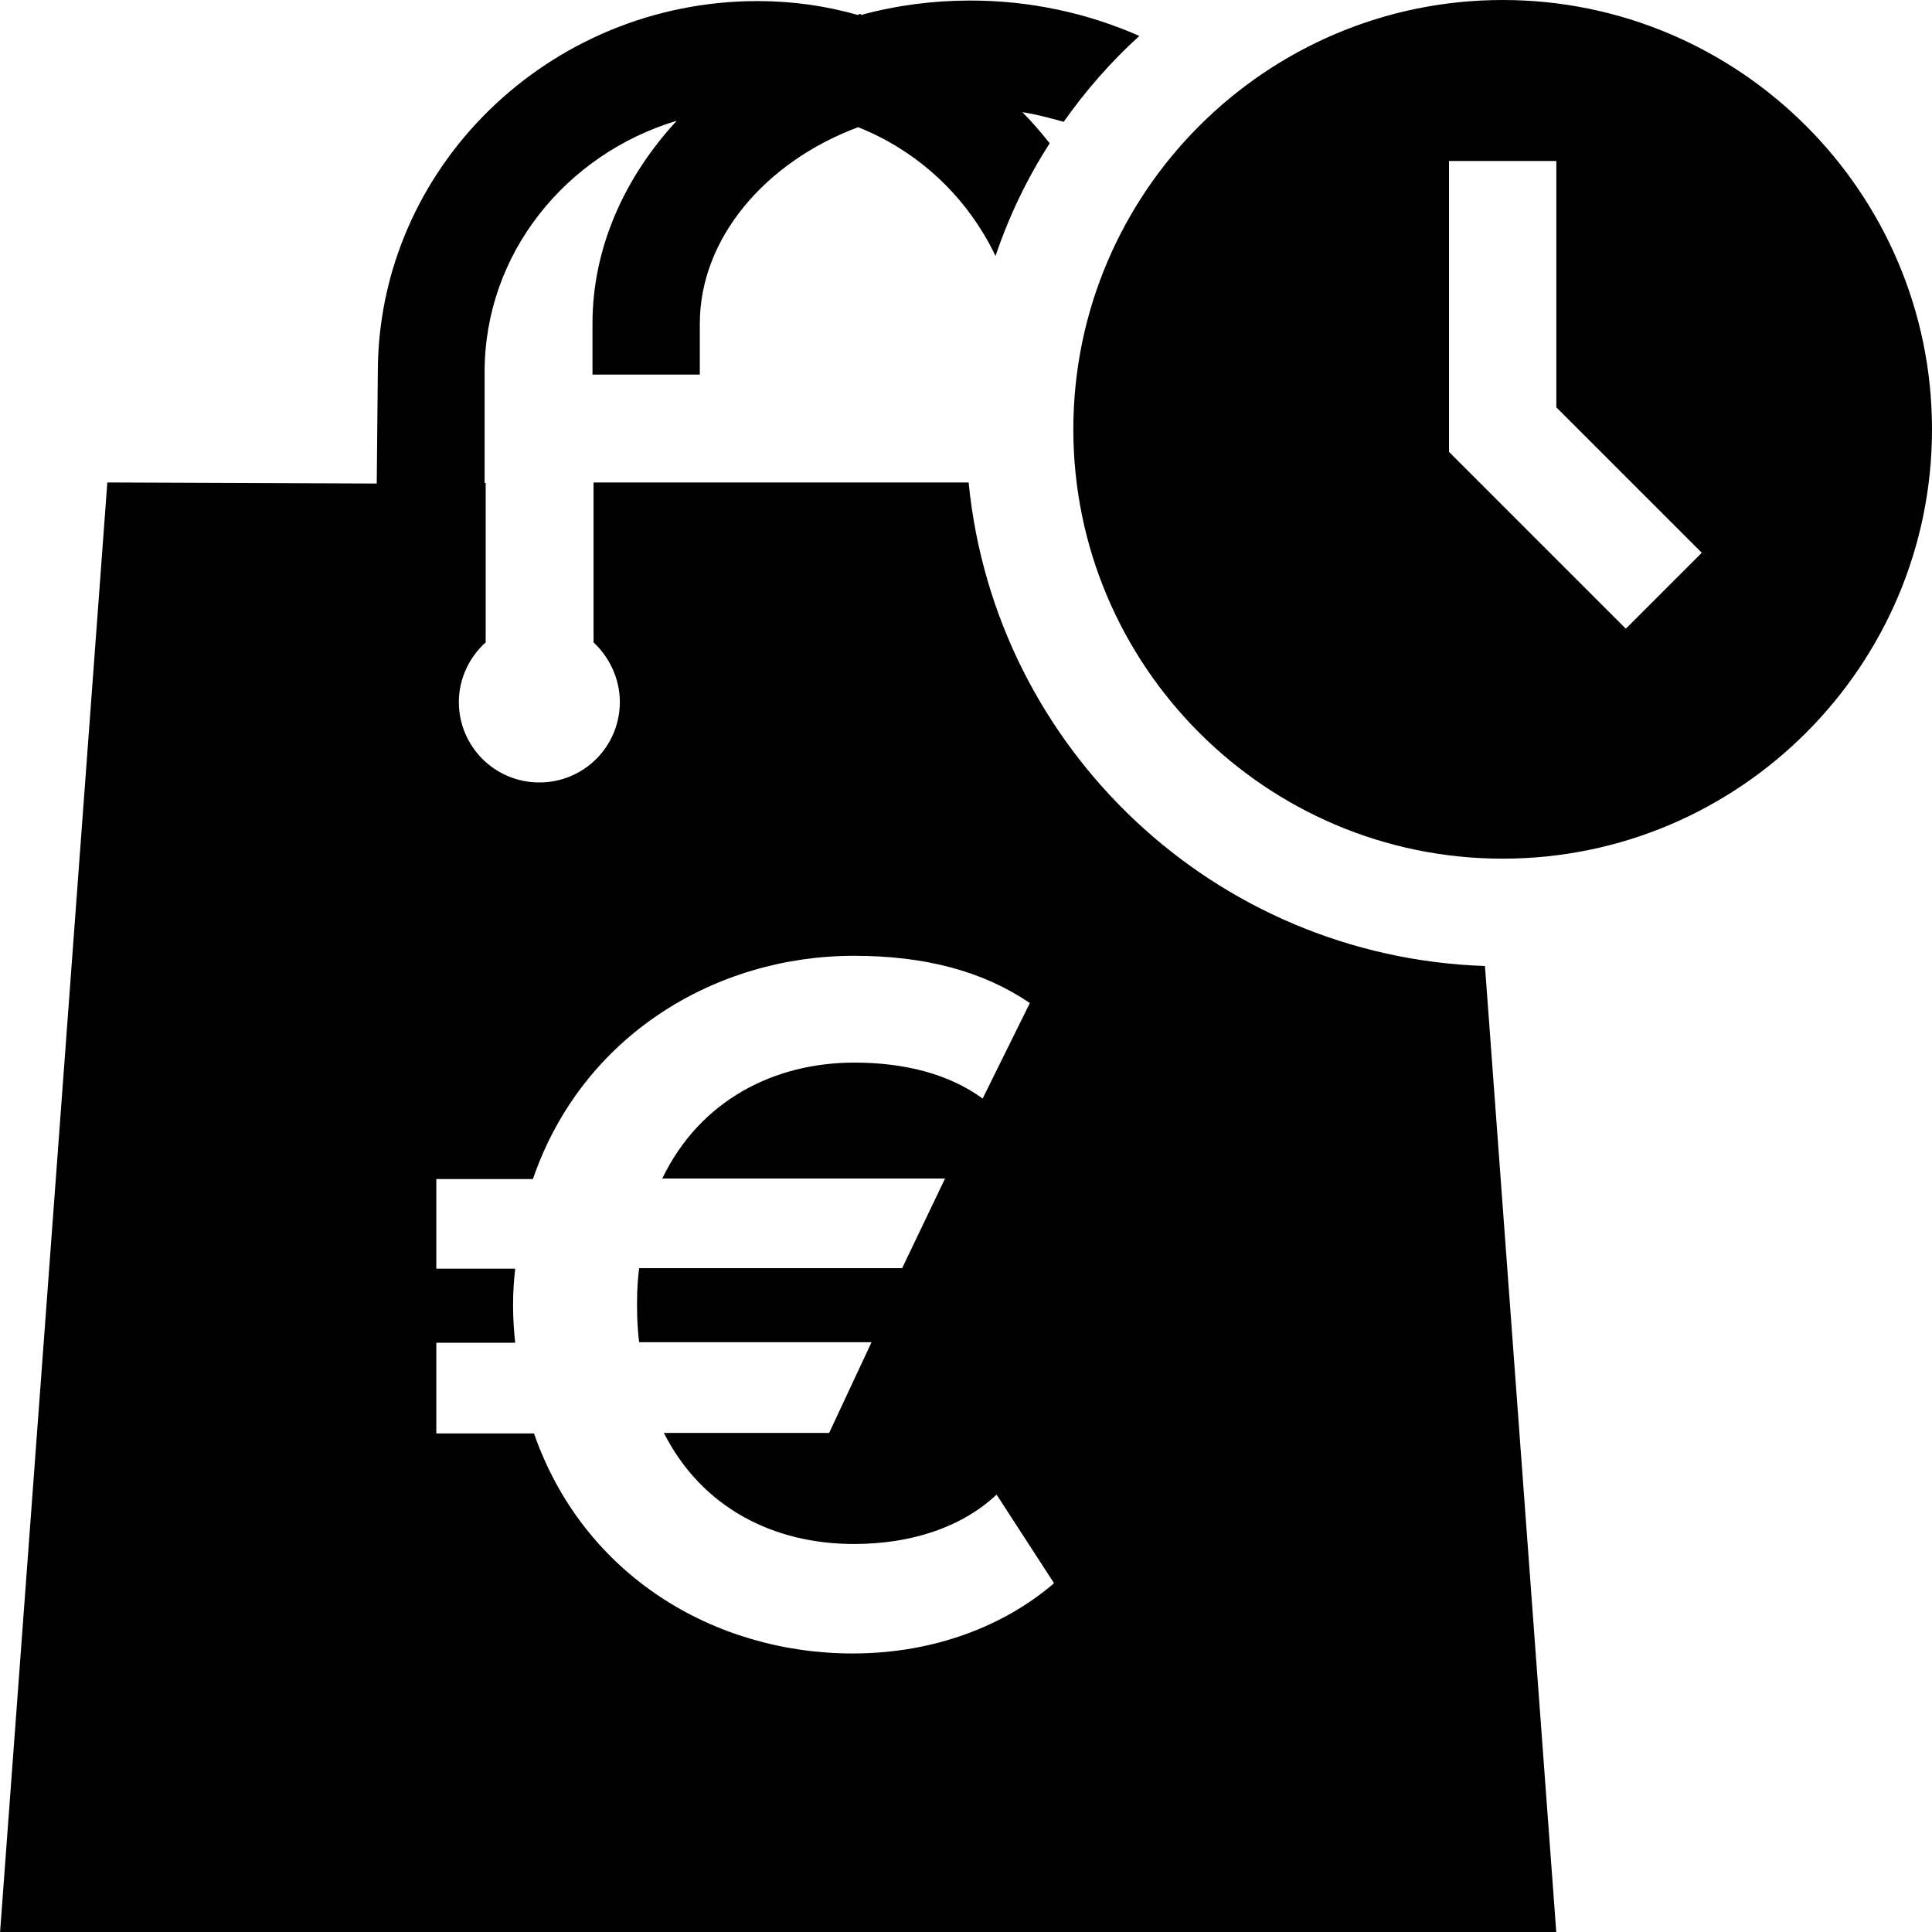
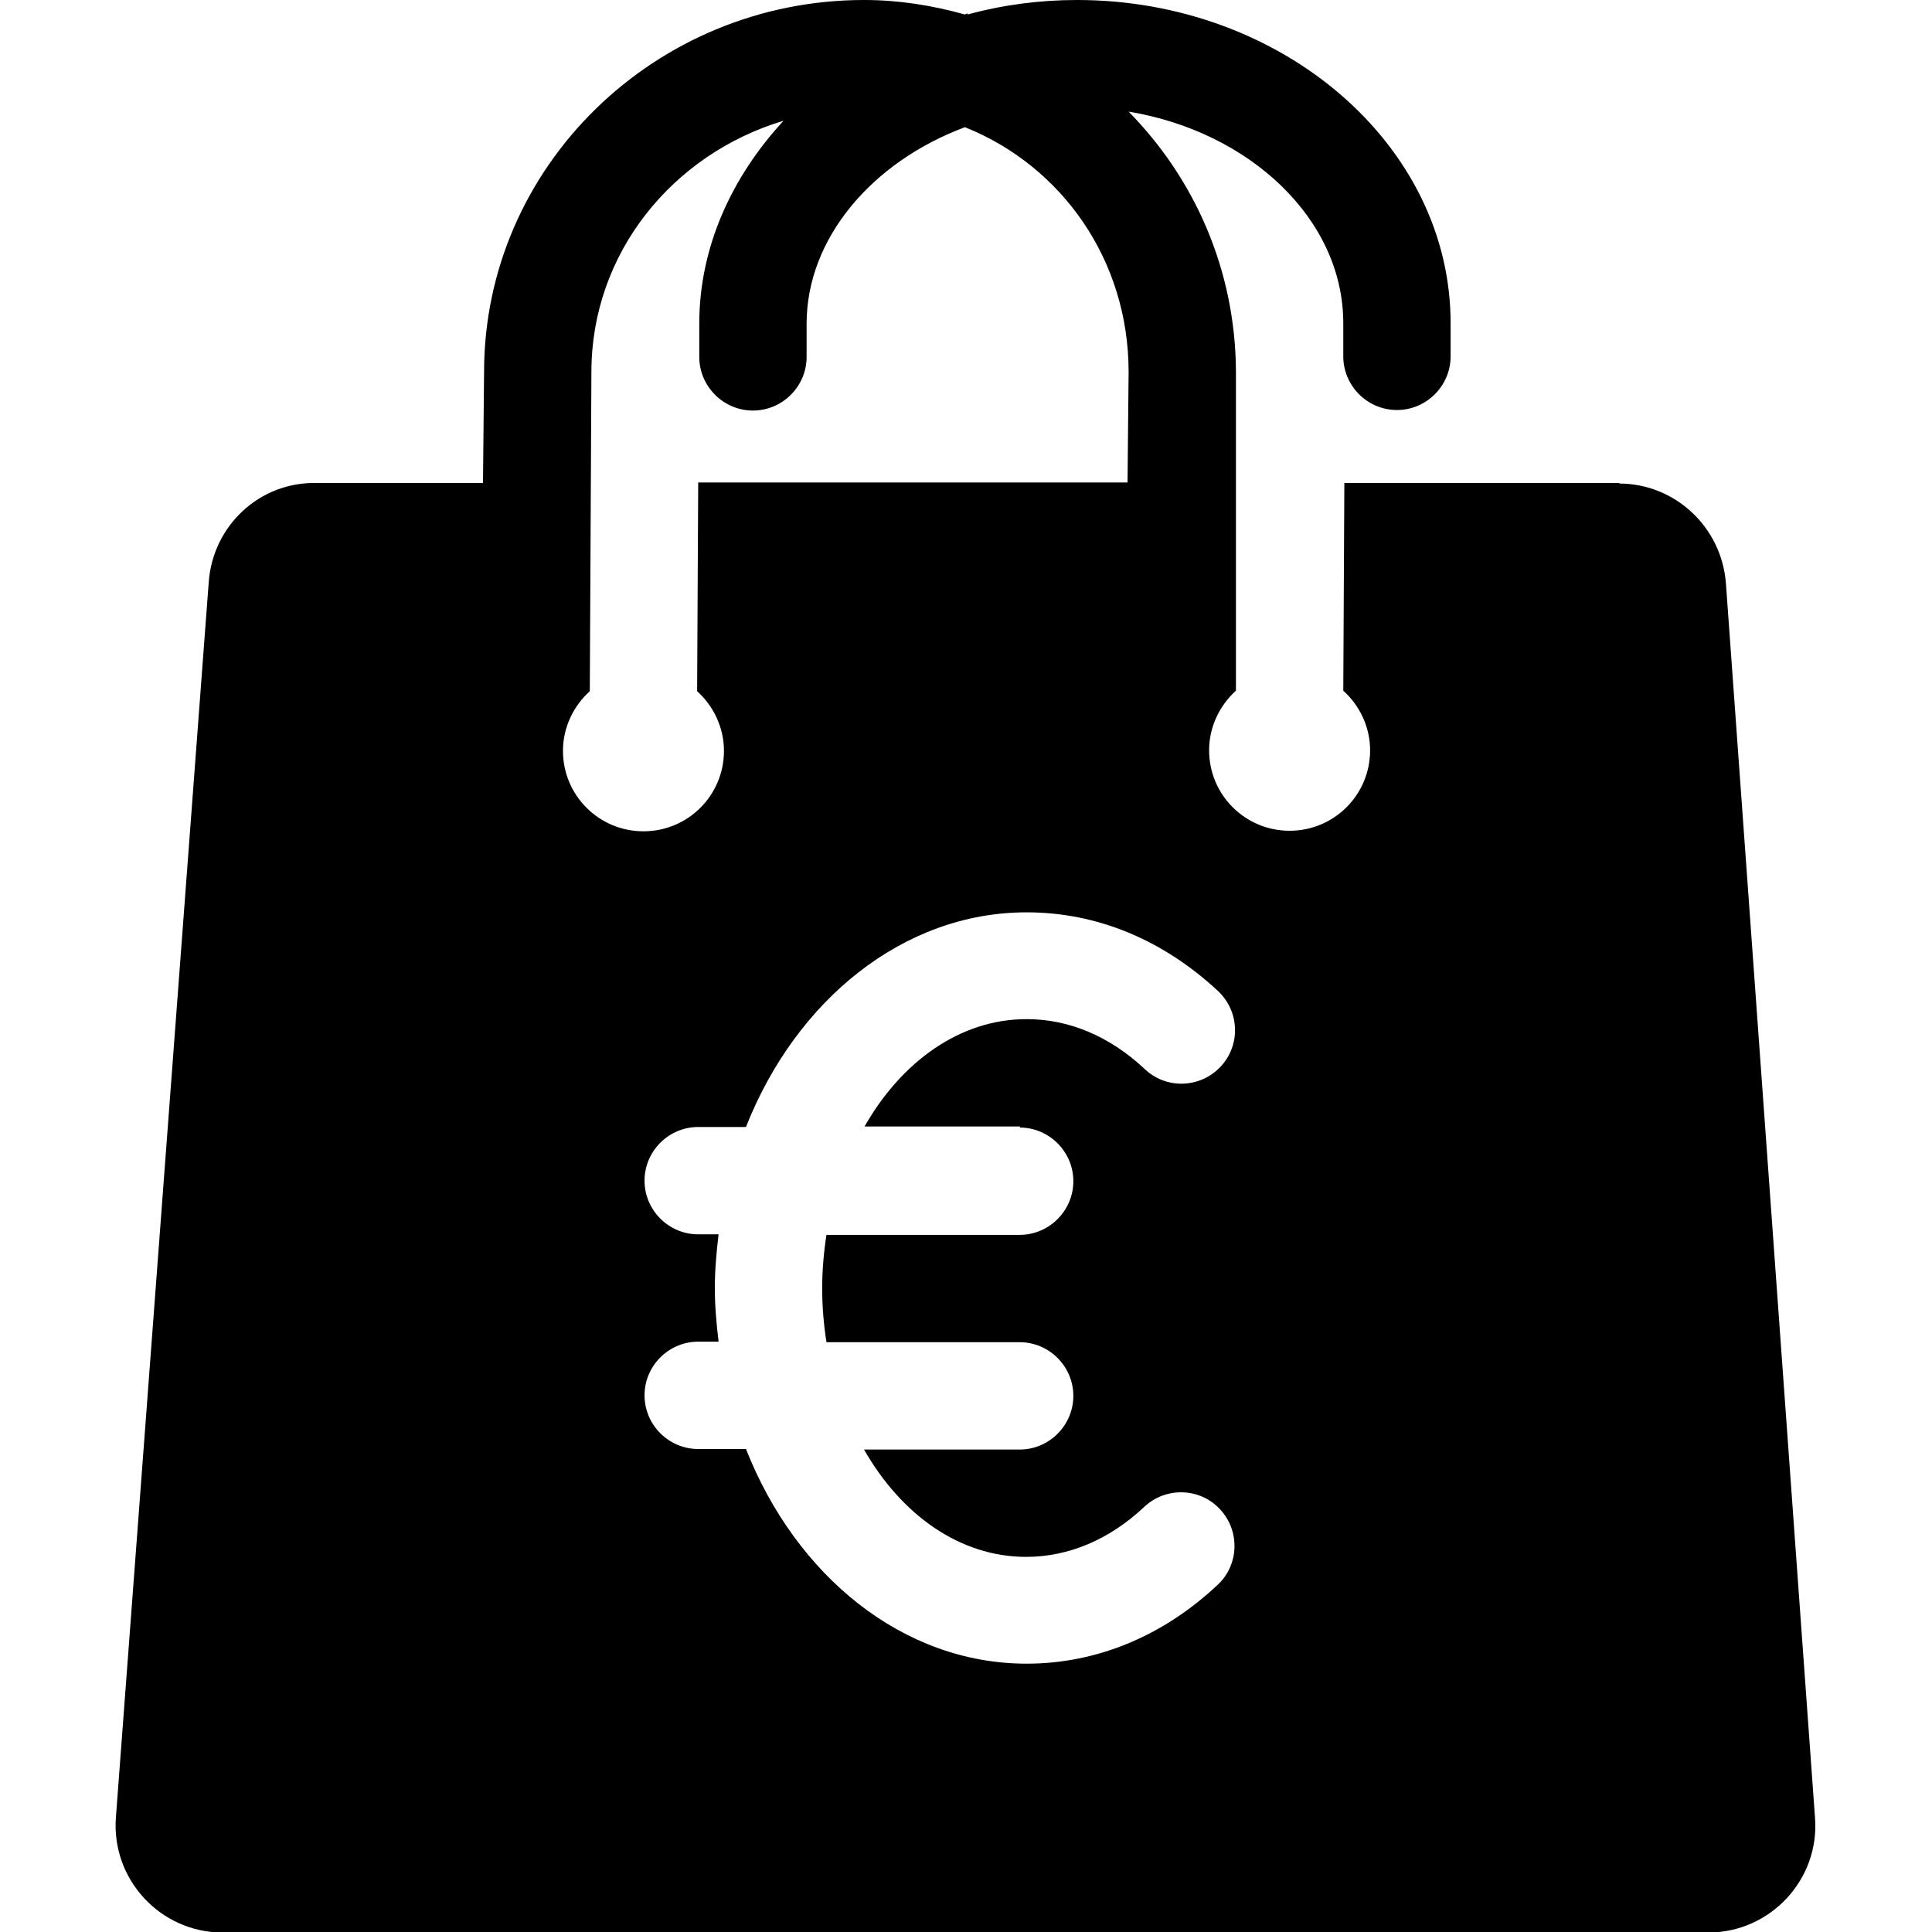
<svg xmlns="http://www.w3.org/2000/svg" id="Layer_1" width="36" height="36" viewBox="0 0 36 36">
-   <path d="M18.05,8.99h-6.99v2.98c.29,.27,.49,.67,.49,1.11,0,.83-.67,1.5-1.5,1.5s-1.5-.67-1.5-1.5c0-.44,.2-.84,.5-1.11v-2.97h-.02v-2.07c0-2.21,1.52-4.06,3.58-4.68-.96,1.04-1.57,2.35-1.57,3.78v.95h2v-.95c0-1.58,1.21-3.01,2.95-3.66,1.13,.45,2.04,1.31,2.56,2.4,.25-.74,.59-1.45,1.01-2.1-.16-.2-.33-.4-.51-.58,.26,.04,.52,.11,.77,.18,.41-.58,.88-1.12,1.41-1.6C20.28,.25,19.21,.01,18.08,.01c-.7,0-1.38,.09-2.04,.27v-.02s-.04,0-.05,.02c-.6-.17-1.22-.26-1.87-.26C10.22,.02,7.04,3.13,7.04,6.94l-.02,2.07-5.02-.02L0,36.02H29l-1.33-18.02c-5.04-.17-9.13-4.05-9.62-9h0Zm1.58,20.52c-.9,.77-2.2,1.3-3.74,1.3-2.59,0-5.02-1.46-5.94-4.1h-1.82v-1.69h1.47c-.02-.17-.04-.44-.04-.69,0-.31,.02-.5,.04-.69h-1.47v-1.67h1.8c.92-2.68,3.41-4.16,5.98-4.16,1.34,0,2.41,.29,3.28,.88l-.88,1.78c-.63-.46-1.46-.67-2.39-.67-1.48,0-2.87,.69-3.58,2.16h5.27l-.8,1.67h-4.9c-.02,.15-.04,.36-.04,.67,0,.34,.02,.57,.04,.71h4.33l-.79,1.69h-3.08c.71,1.4,2.05,2.07,3.54,2.07,1.07,0,2.01-.31,2.66-.92l1.07,1.65h-.01ZM28,0c-4.41,0-8,3.59-8,8s3.59,8,8,8,8-3.59,8-8S32.41,0,28,0Zm2.29,11.71l-3.29-3.29V3h2V7.59l2.71,2.71-1.41,1.41h0Z" />
+   <path d="m30.18,9h-5.13s-.02,3.87-.02,3.87c.3.27.5.67.5,1.11,0,.83-.67,1.5-1.5,1.5s-1.5-.67-1.5-1.5c0-.44.2-.84.5-1.11v-5.95c-.01-1.89-.77-3.59-2-4.84,2.25.37,4,2,4,3.94v.62c0,.55.45,1,1,1h0c.55,0,1-.45,1-1v-.62C27.03,2.7,23.89,0,20.07,0c-.7,0-1.38.09-2.04.27v-.02s-.04.01-.05.02C17.37.1,16.75,0,16.1,0,12.2,0,9.02,3.11,9.02,6.93l-.02,2.07h-3.11c-1.05-.02-1.92.79-2,1.84l-1.73,23.02c-.09,1.16.83,2.15,1.99,2.15h27.68c1.16,0,2.08-.99,1.99-2.14l-1.66-23c-.08-1.05-.95-1.86-1.99-1.86Zm-19.69,4.99c0-.44.2-.84.5-1.11l.03-5.95c0-2.21,1.51-4.06,3.58-4.68-.96,1.04-1.57,2.35-1.57,3.78v.62c0,.55.45,1,1,1h0c.55,0,1-.45,1-1v-.62c0-1.58,1.21-3.01,2.95-3.66,1.8.72,3.05,2.47,3.05,4.56l-.02,2.06h-8s-.02,3.89-.02,3.89c.3.27.5.67.5,1.11,0,.83-.67,1.5-1.5,1.5s-1.5-.67-1.5-1.5Zm8.51,7.02c.55,0,1,.45,1,1s-.45,1-1,1h-3.6c-.05.32-.08.66-.08,1s.03.68.08,1h3.6c.55,0,1,.45,1,1s-.45,1-1,1h-2.9c.69,1.21,1.78,2,3.02,2,.79,0,1.55-.32,2.2-.93.4-.38,1.04-.36,1.41.04.38.4.36,1.04-.04,1.41-1.02.96-2.26,1.47-3.56,1.47-2.31,0-4.3-1.64-5.23-4h-.89c-.55,0-1-.45-1-1s.45-1,1-1h.38c-.04-.33-.07-.66-.07-1s.03-.67.07-1h-.38c-.55,0-1-.45-1-1s.45-1,1-1h.89c.93-2.36,2.93-4,5.23-4,1.31,0,2.54.51,3.57,1.47.4.38.42,1.01.04,1.41-.38.4-1.01.42-1.41.04-.65-.61-1.41-.93-2.2-.93-1.24,0-2.33.79-3.02,2h2.9Z" />
</svg>
